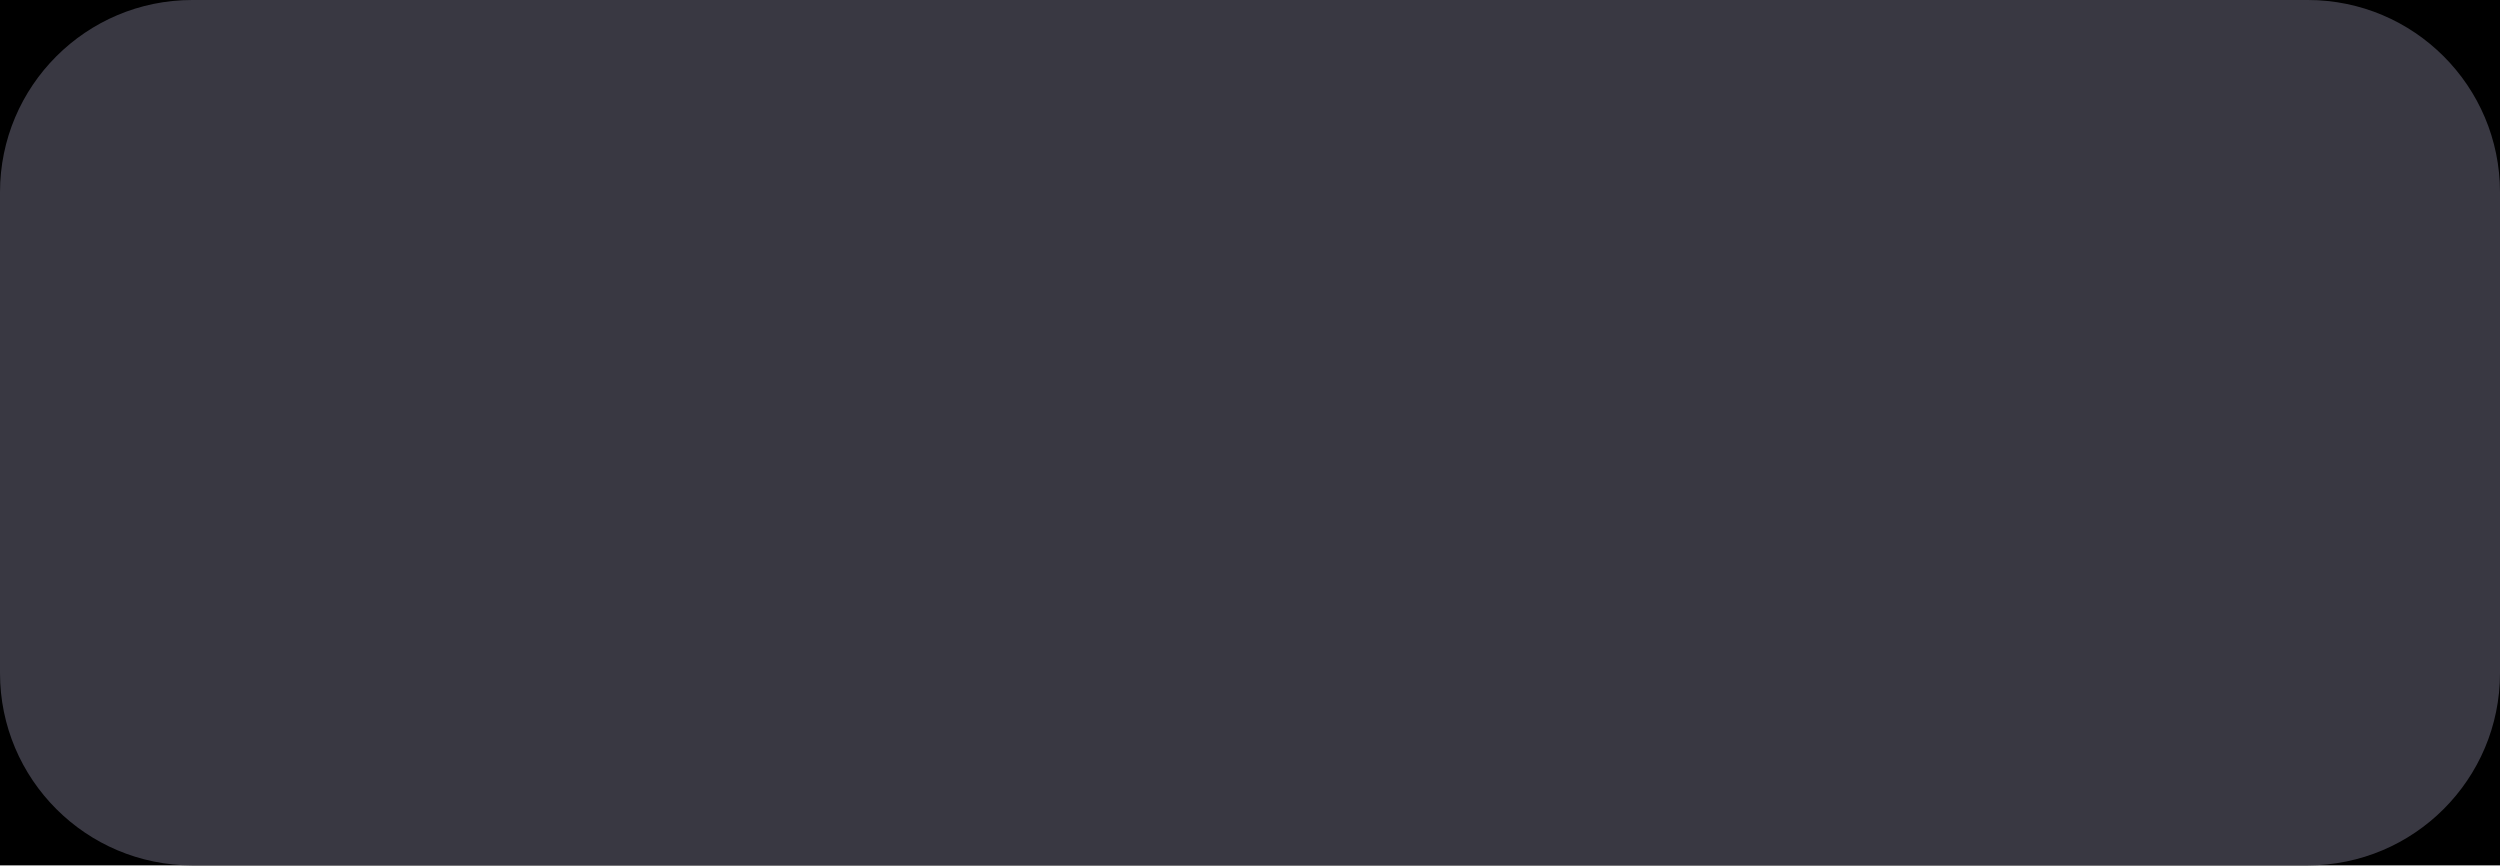
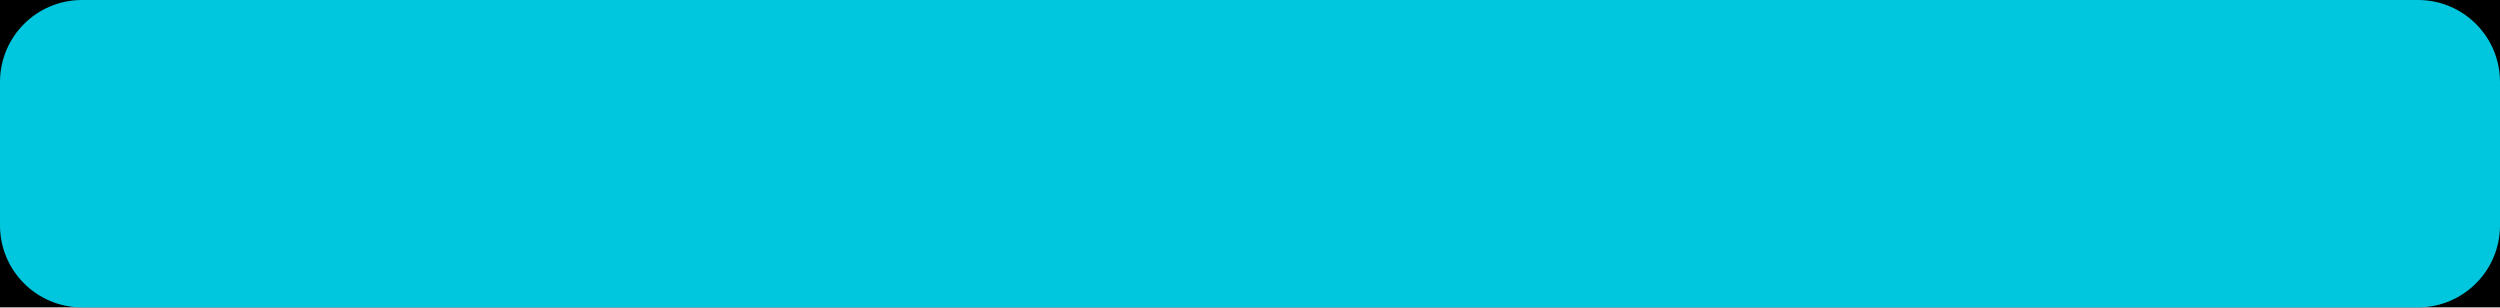
- <svg xmlns="http://www.w3.org/2000/svg" width="104" height="36" viewBox="0 0 104 36">
-   <rect width="104" height="36" fill="#000000" />
-   <rect width="104" height="36" rx="8" fill="#393842" />
+ <svg xmlns="http://www.w3.org/2000/svg" width="244" height="30" viewBox="0 0 244 30">
+   <rect width="244" height="30" fill="#000000" />
+   <rect width="244" height="30" rx="8" fill="#00c7de" />
</svg>
